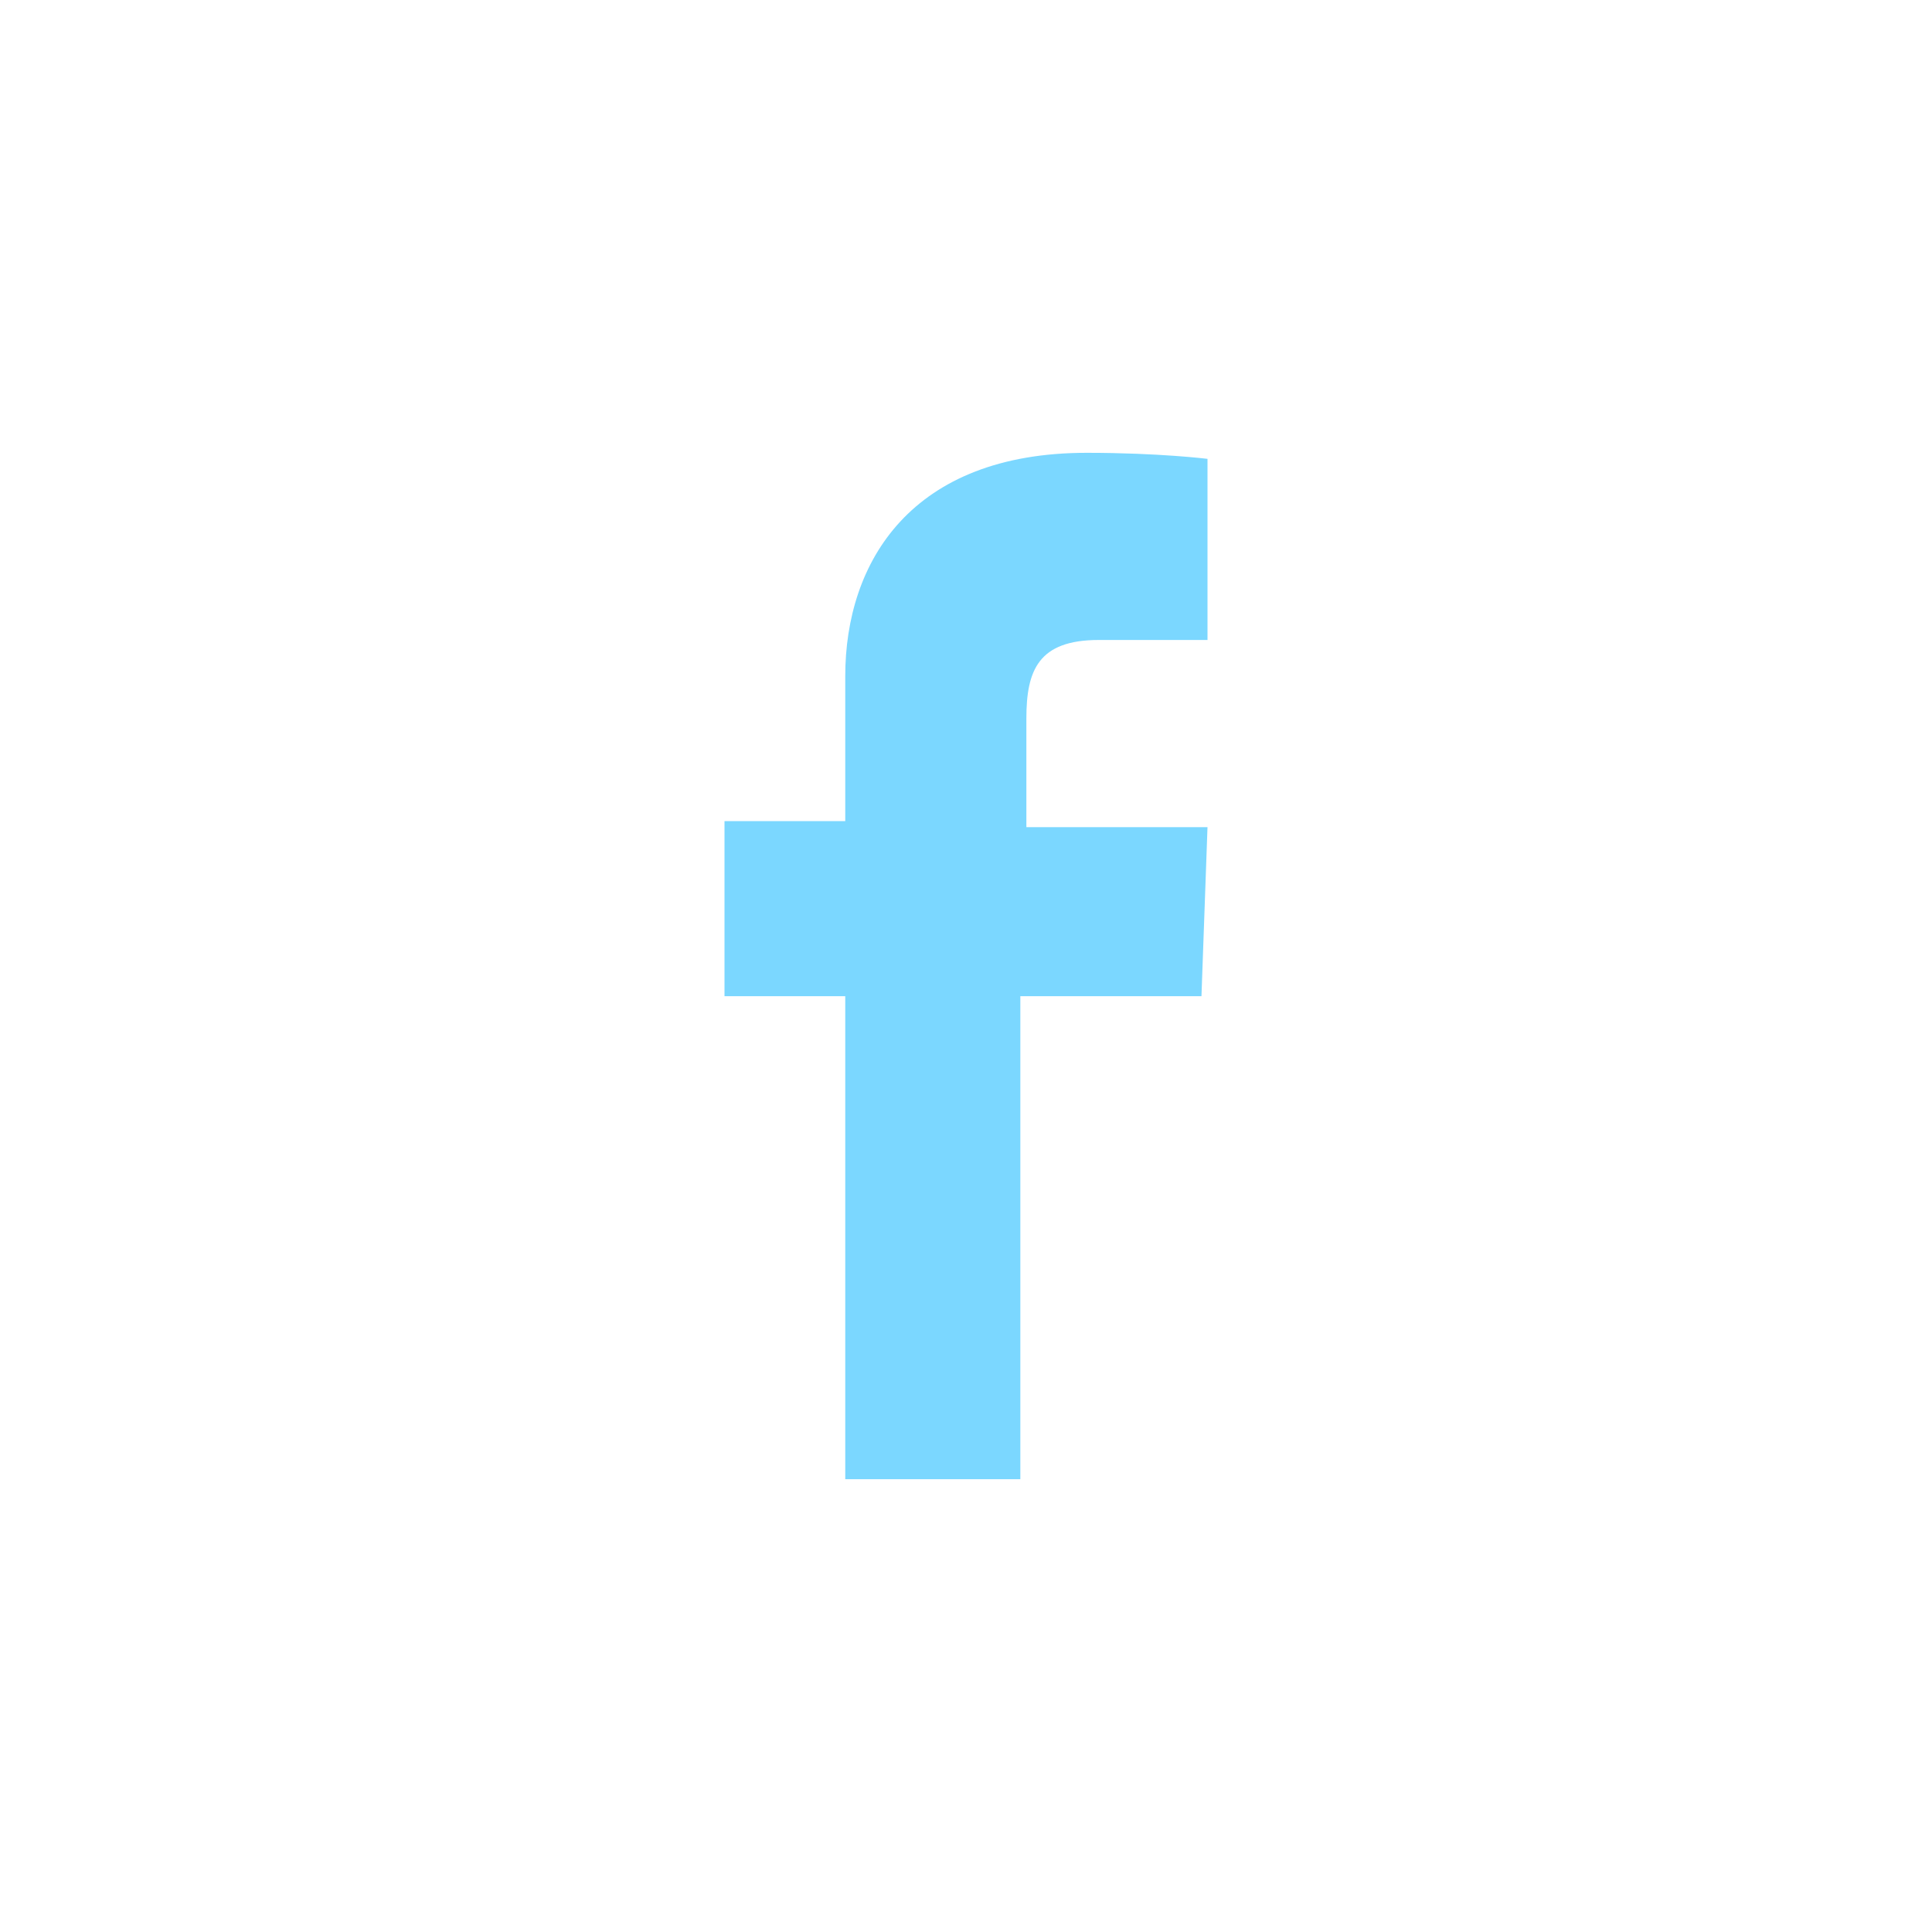
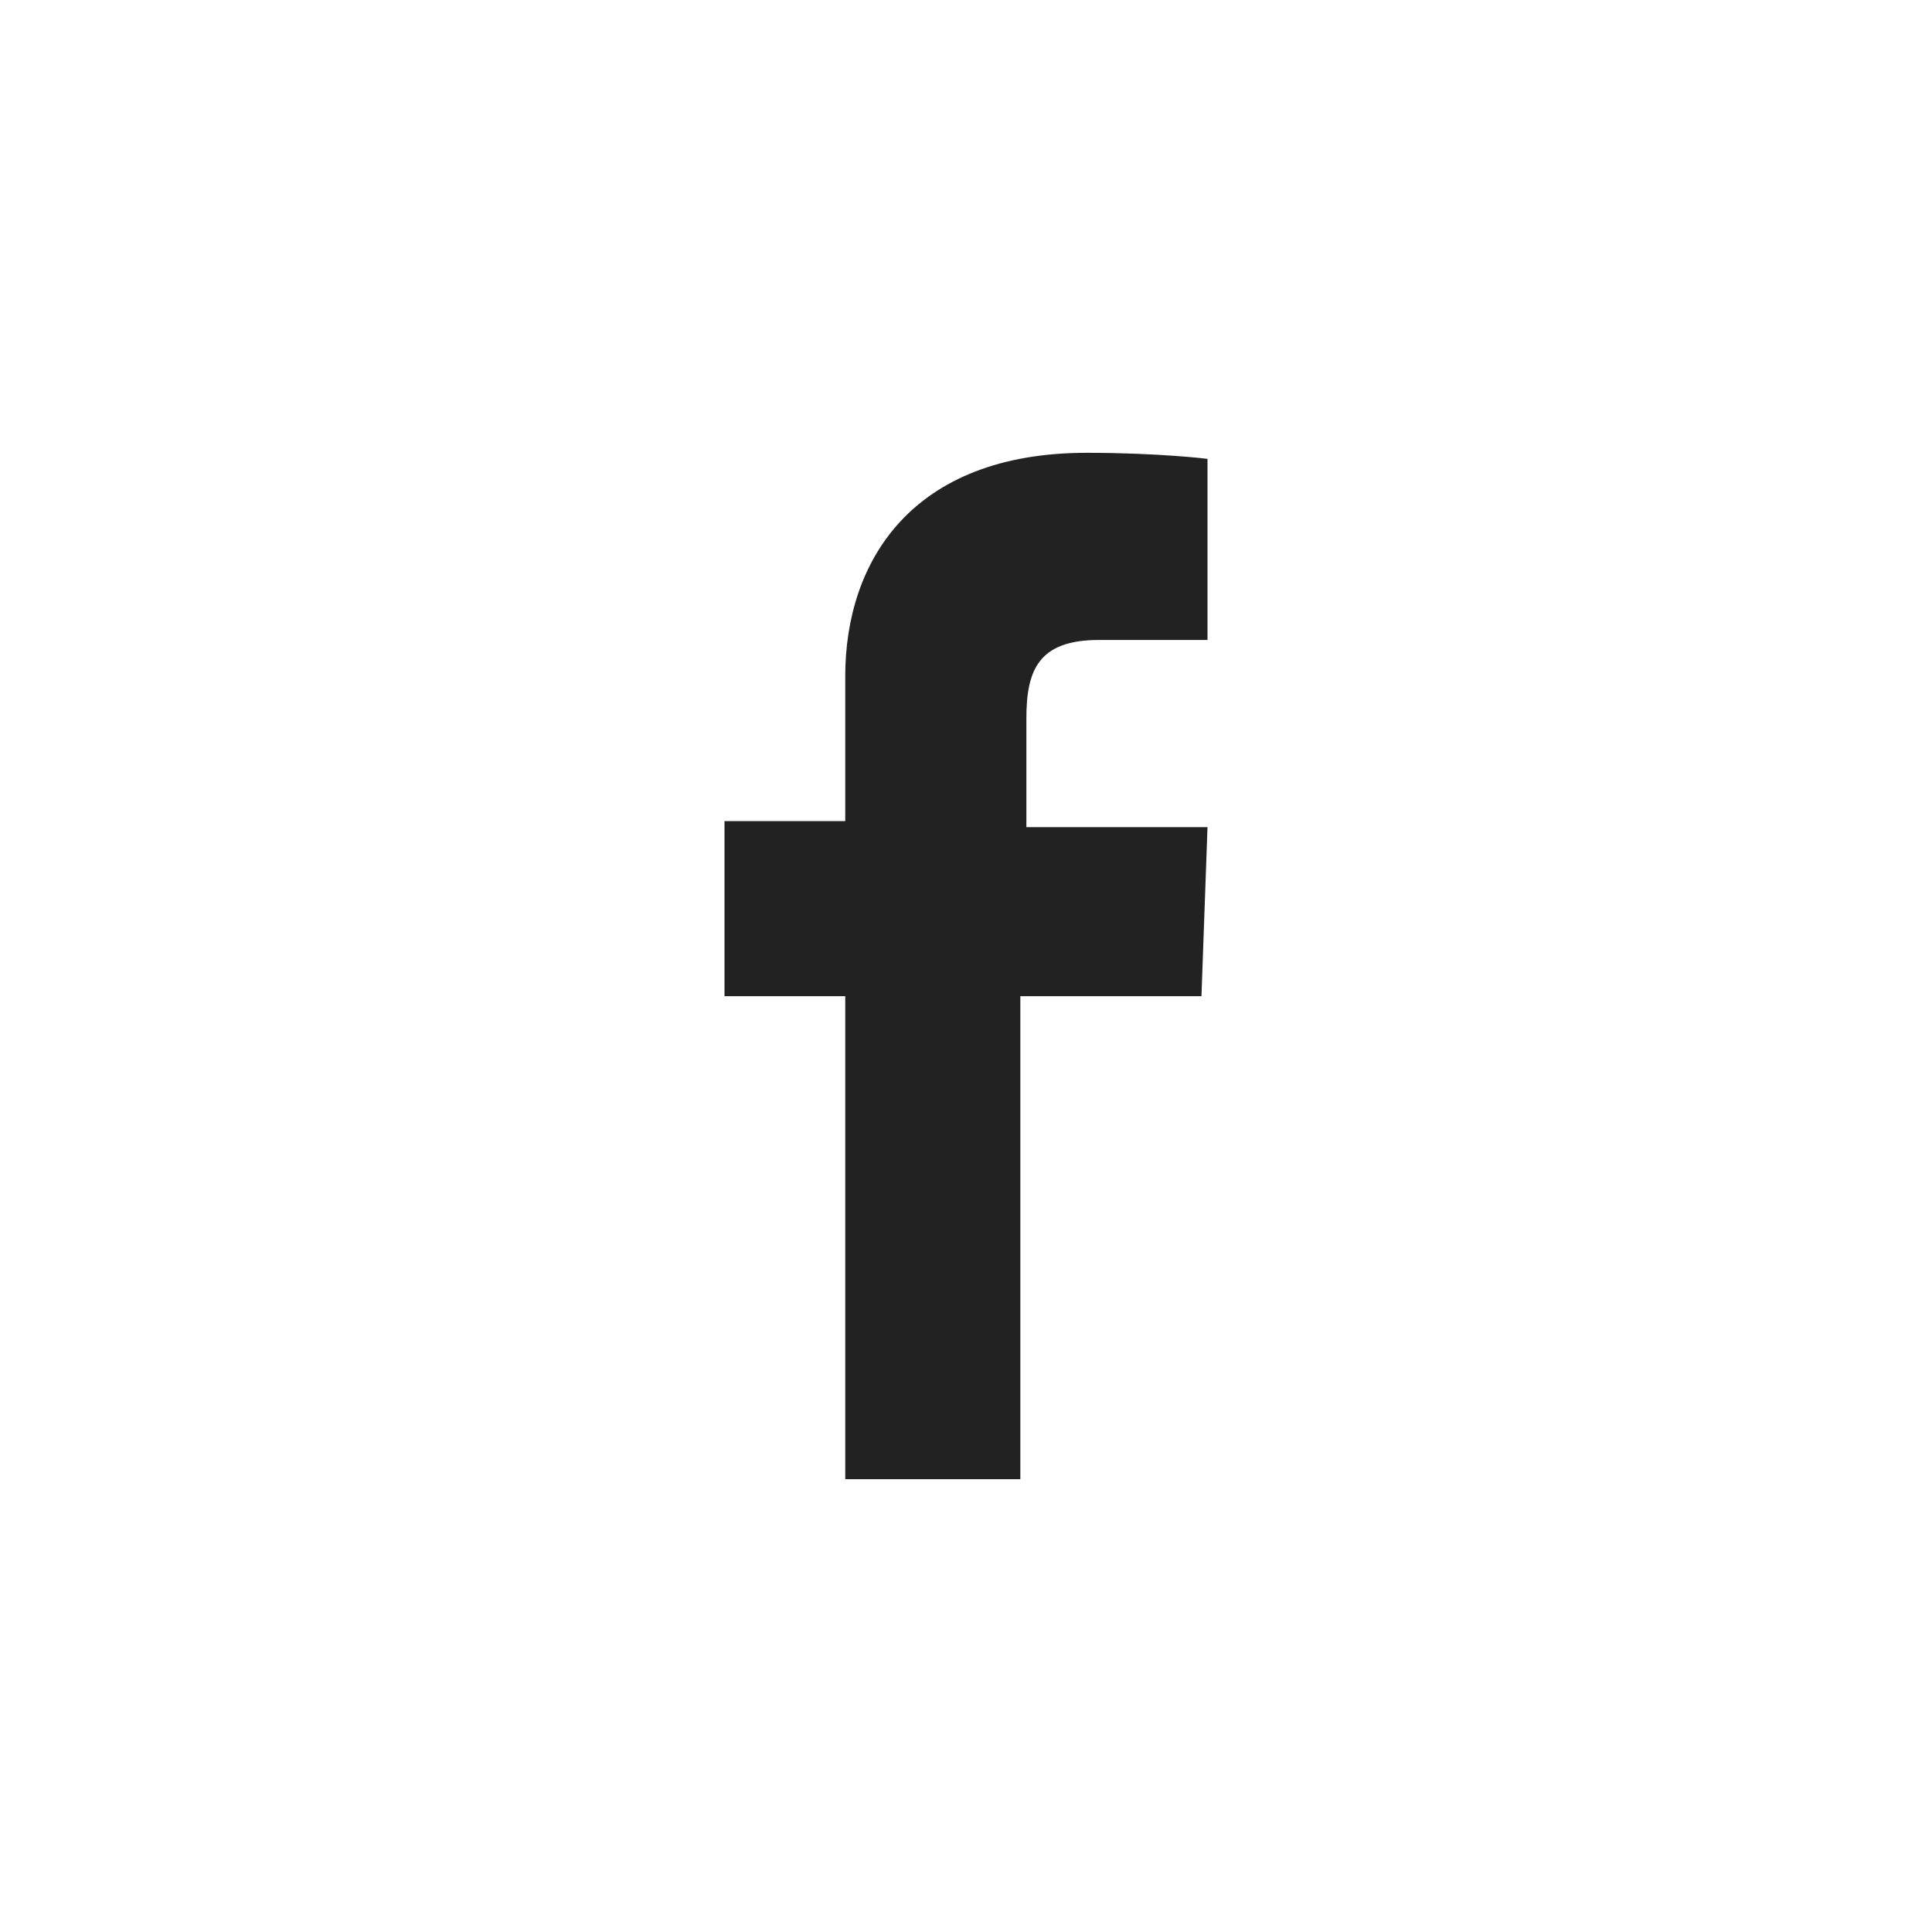
<svg xmlns="http://www.w3.org/2000/svg" version="1.1" id="Layer_1" x="0px" y="0px" viewBox="0 0 32 32" style="enable-background:new 0 0 32 32;" xml:space="preserve">
  <style type="text/css">
- 	.st0{fill:#7BD7FF;}
+ 	.st0{fill:#222;}
</style>
  <path class="st0" d="M19.9,16.5h-3v8H14v-8h-2v-2.9h2v-2.4c0-1.9,1.1-3.7,4-3.7c1.2,0,2,0.1,2,0.1v3h-1.8c-1,0-1.2,0.5-1.2,1.3v1.8  h3C20,13.7,19.9,16.5,19.9,16.5z" />
</svg>
